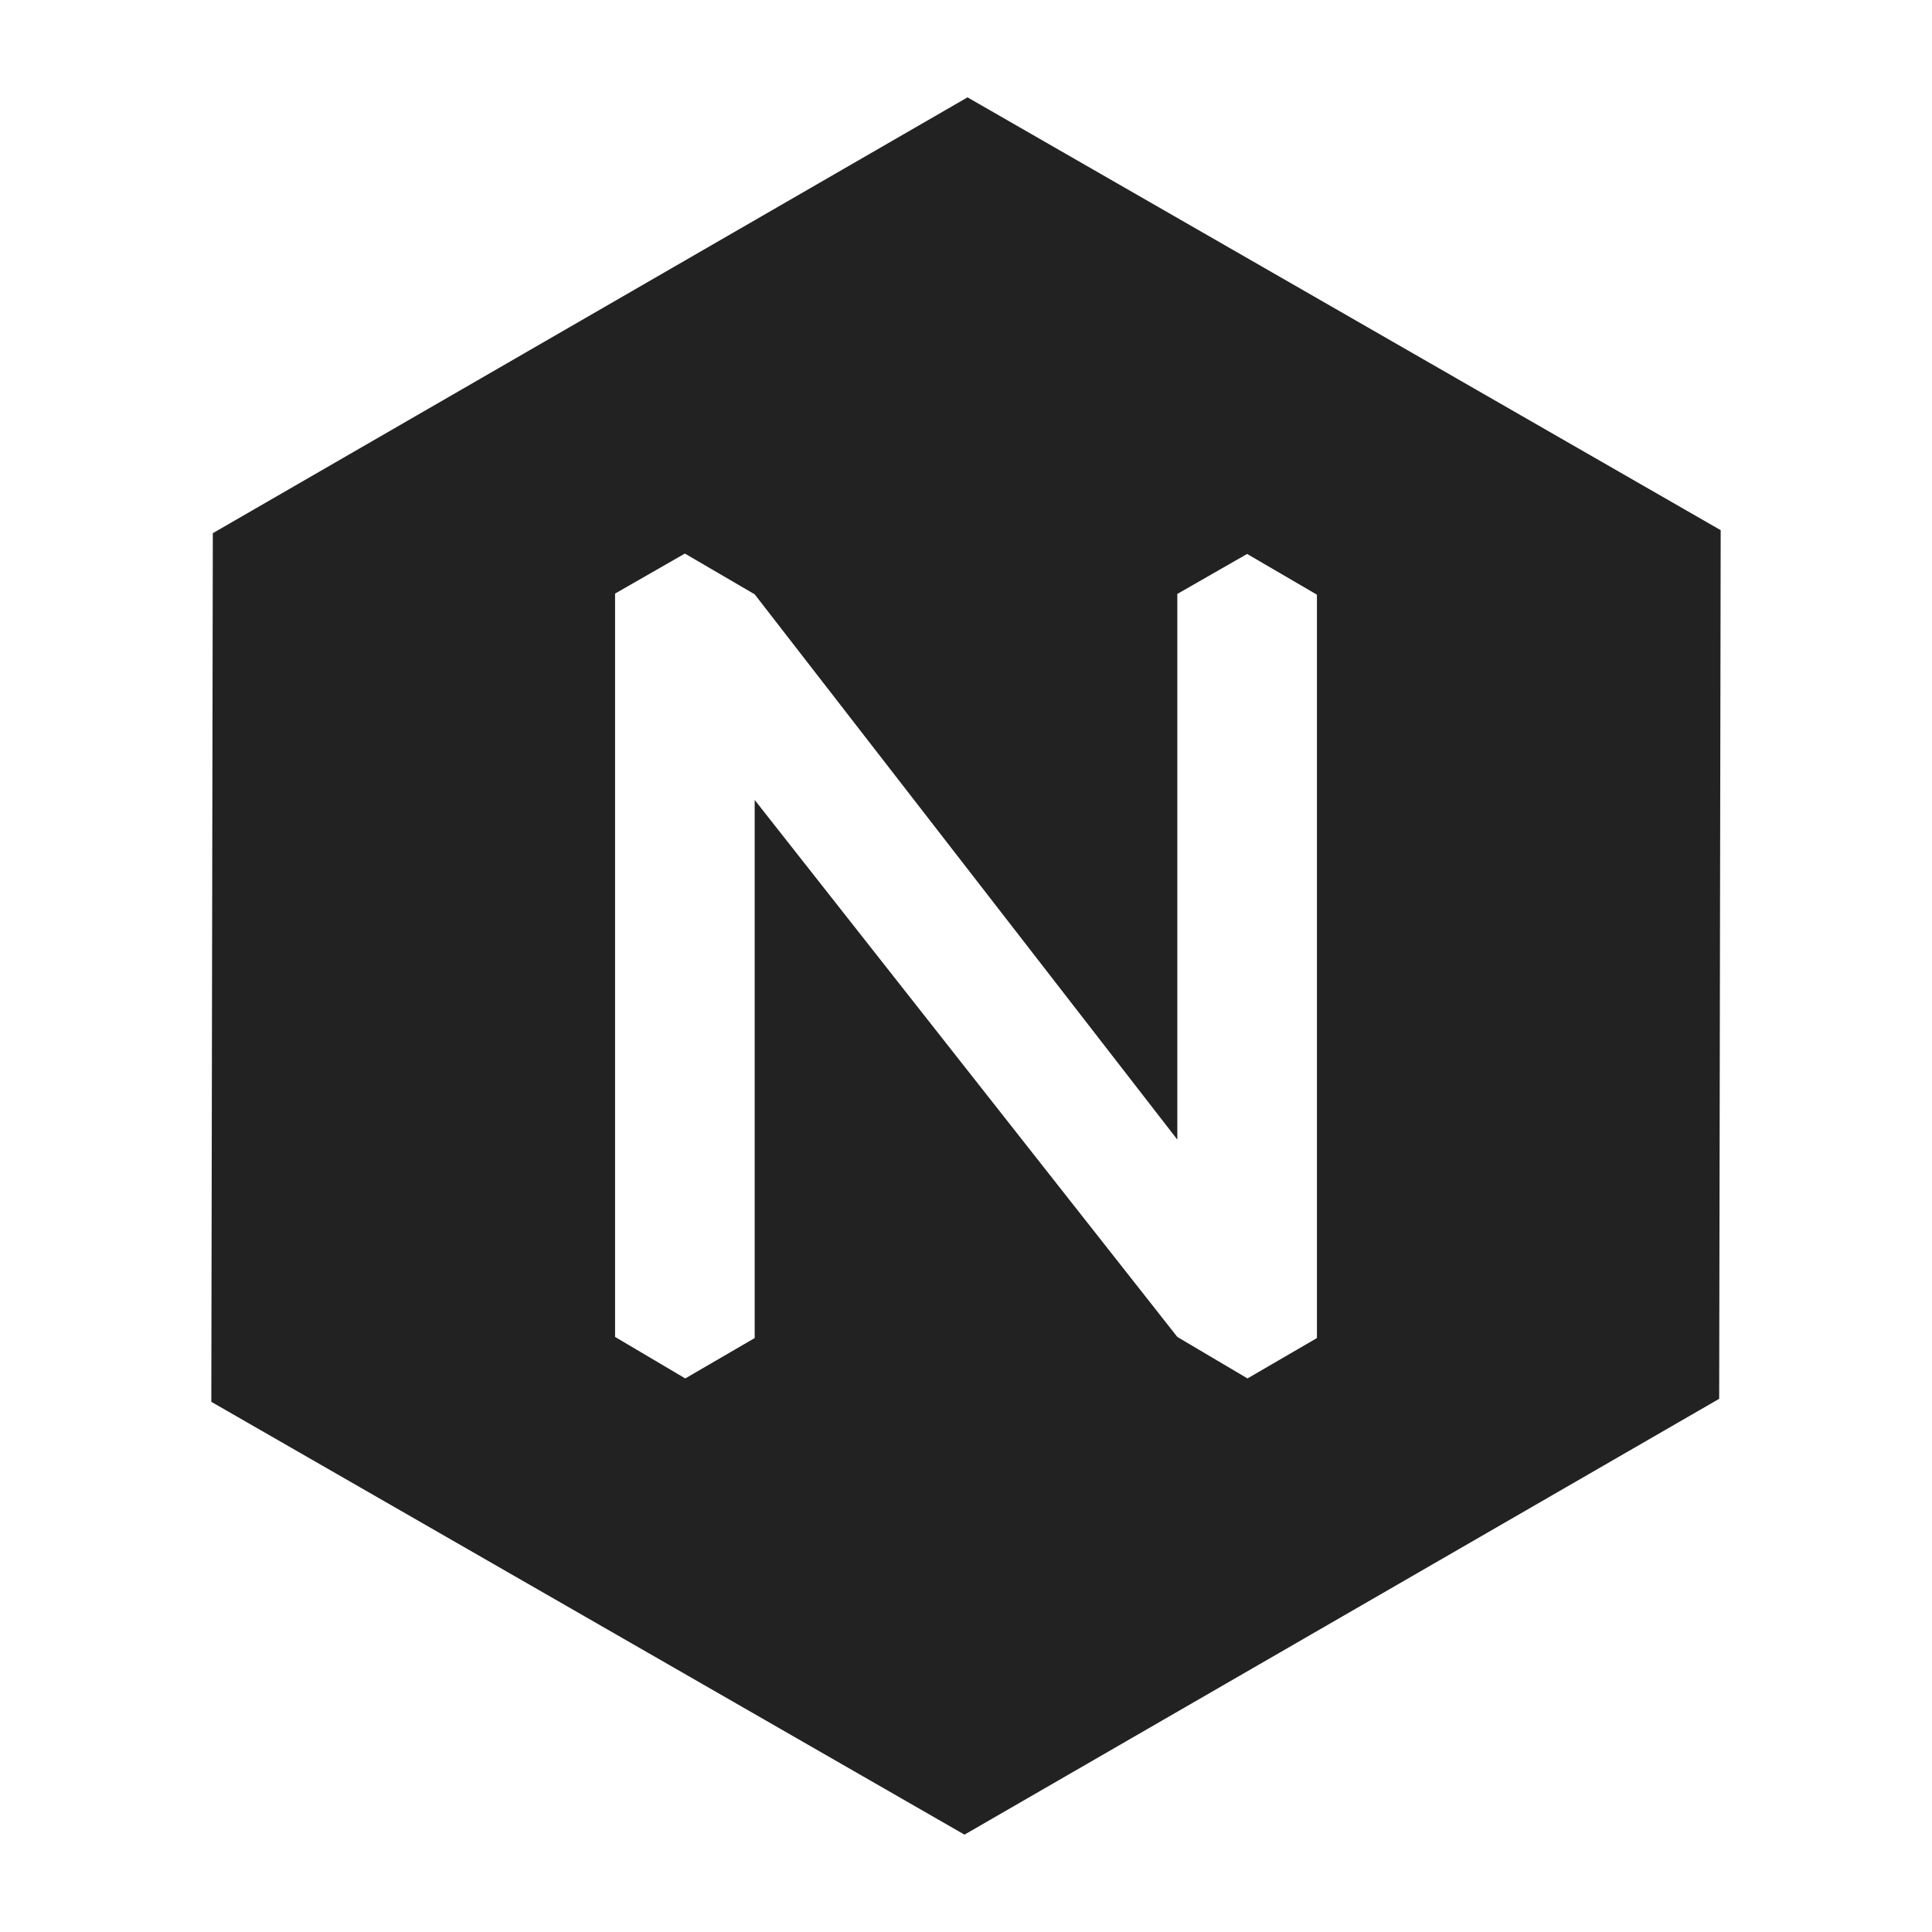
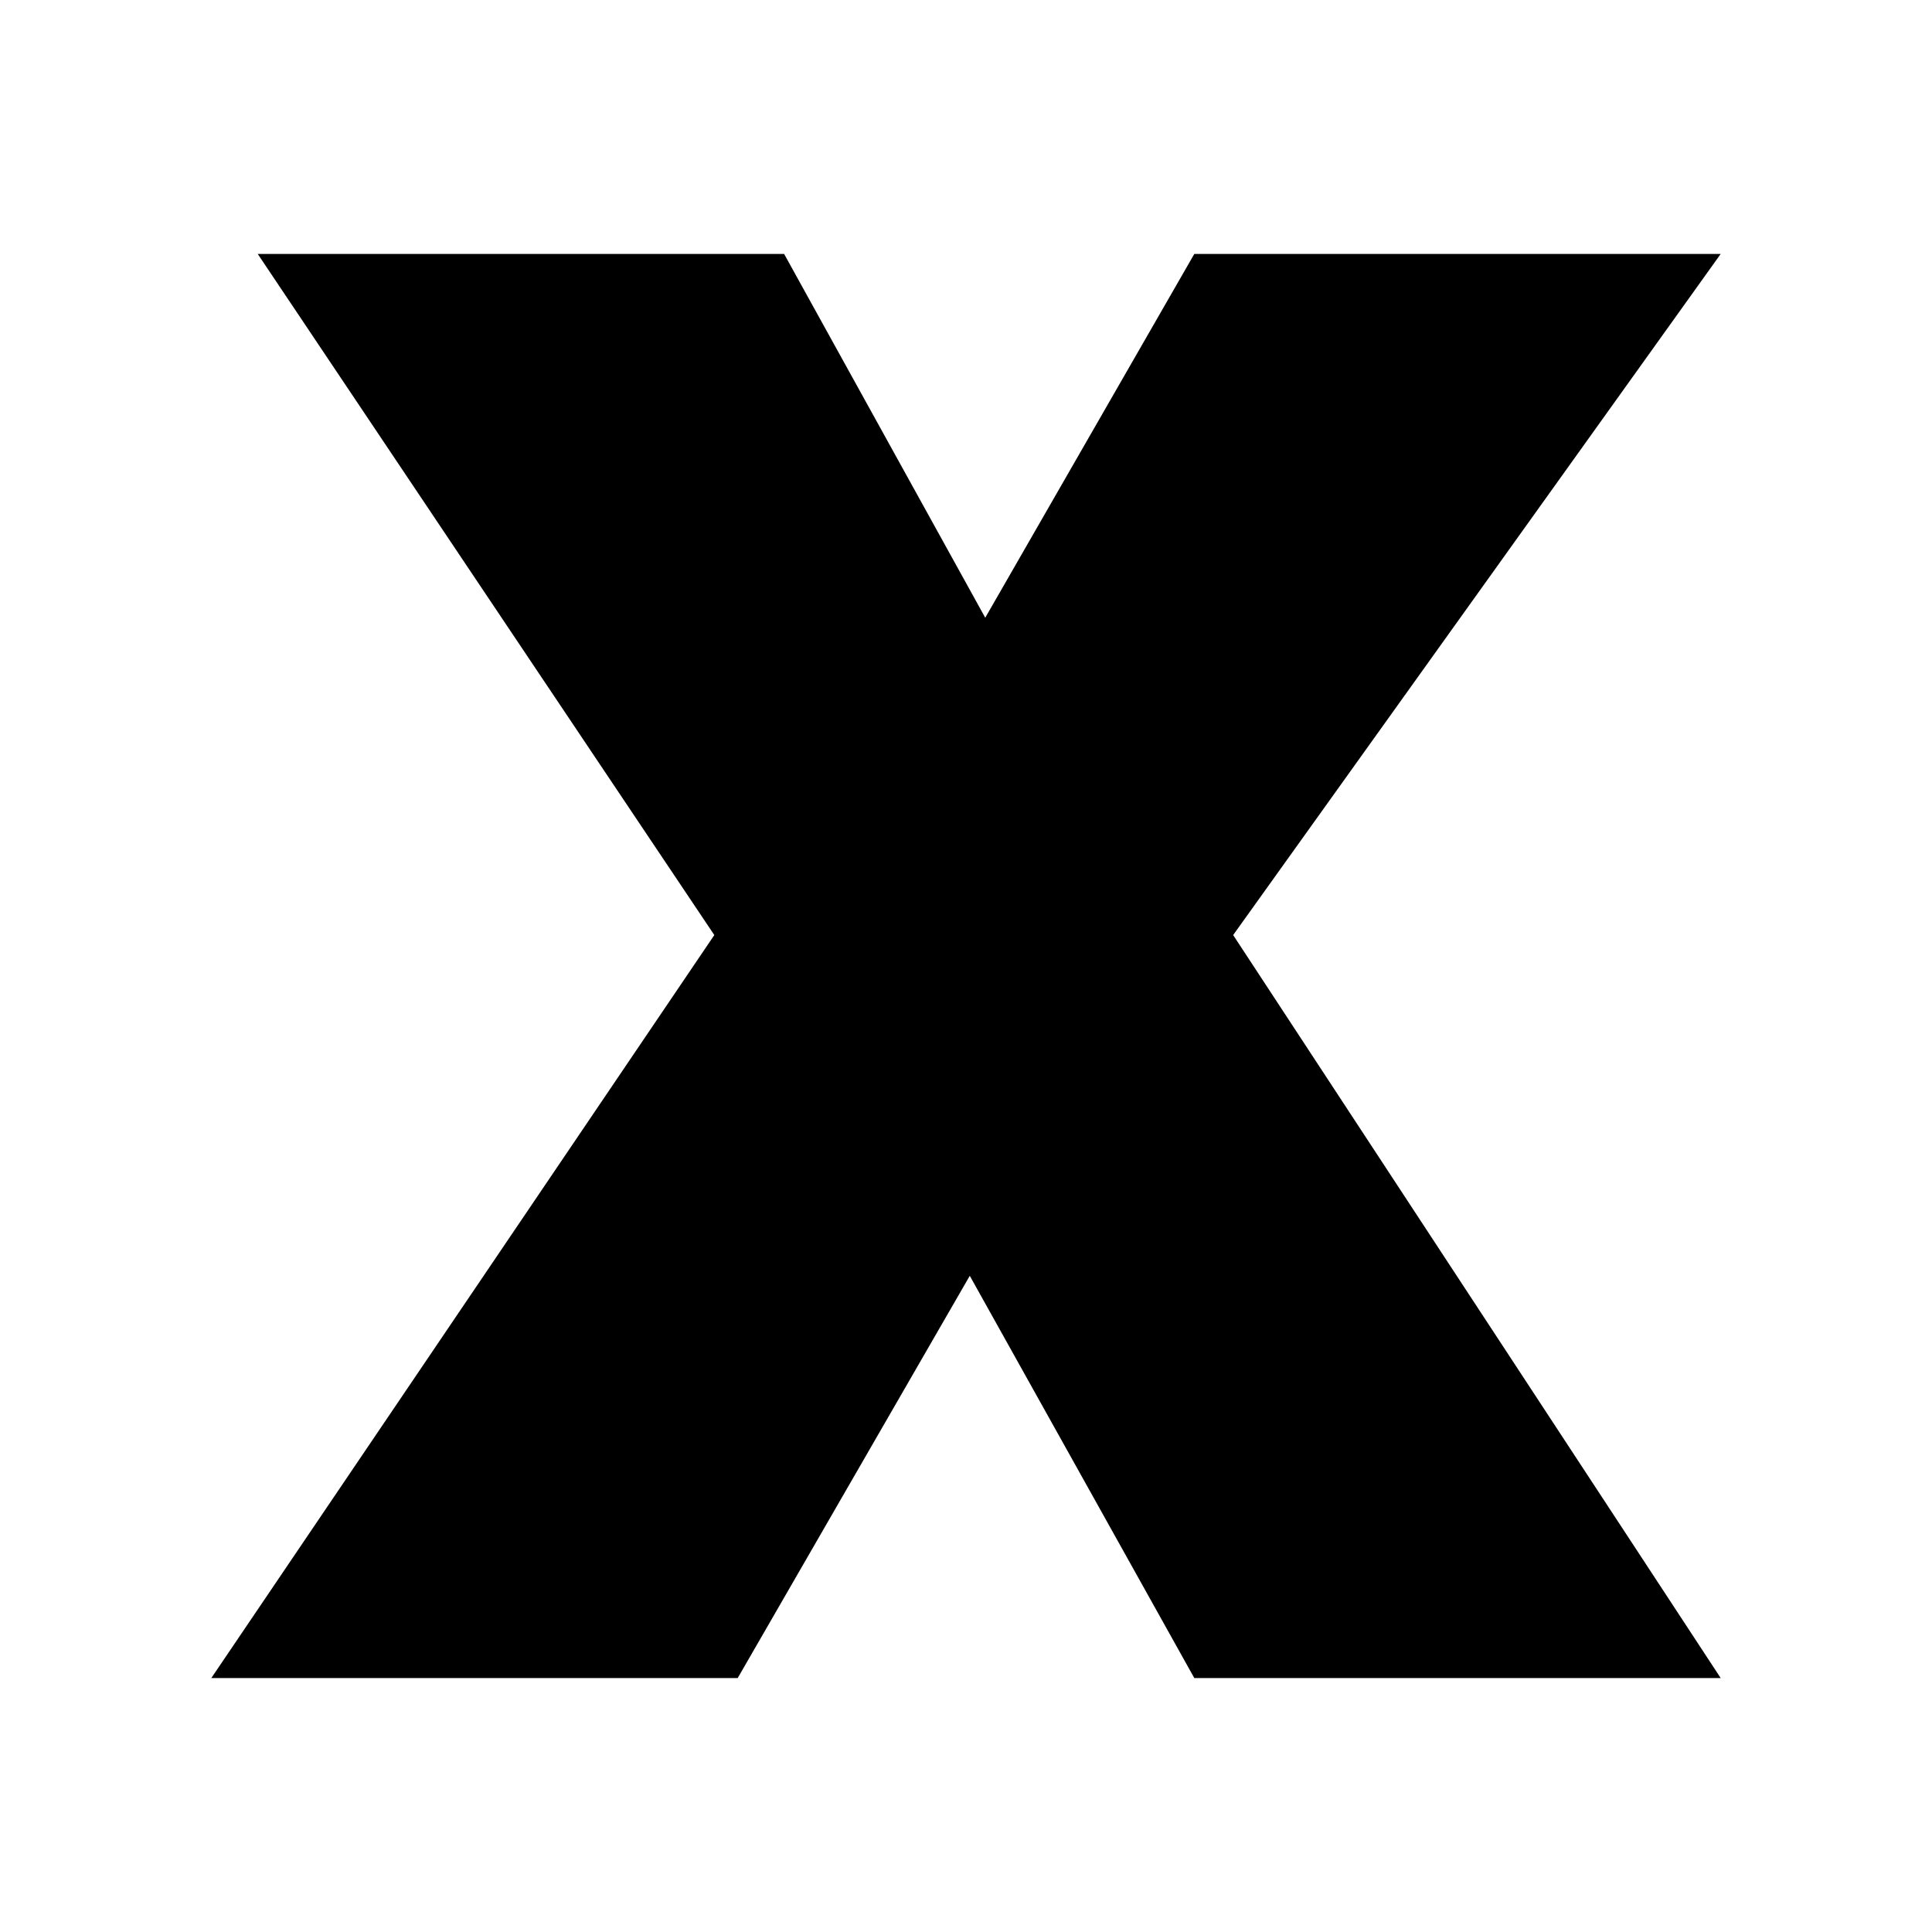
- <svg xmlns="http://www.w3.org/2000/svg" xml:space="preserve" enable-background="new 0 0 512 512" viewBox="0 0 512 512" height="512px" width="512px" y="0px" x="0px" id="NexT" version="1.1">
-   <defs id="defs3388" />
-   <path style="fill:#222222;fill-opacity:1" id="path3384" d="M 256.4,25.8 56.4,141.3 56,371.5 255.6,486.2 455.6,370.7 456,140.5 Z m 92.6,328.8 -18.4,10.7 -18.6,-11 0,0 -112,-142.3 0,142.6 -18.4,10.7 -18.6,-11 0,-197 18.5,-10.6 18.5,10.8 0,0 112,144.5 0,-144.6 18.5,-10.6 18.5,10.8 z" />
+ <svg xmlns="http://www.w3.org/2000/svg" version="1.1" id="NexT" x="0px" y="0px" viewBox="0 0 512 512" style="enable-background:new 0 0 512 512;" xml:space="preserve">
+   <path d="M195.5,444.7H56l133.3-196.9L68.3,67.3h139.5l53.3,96.4l55.4-96.4H456L326.8,247.8L456,444.7H316.5L257,338.1L195.5,444.7z" />
</svg>
